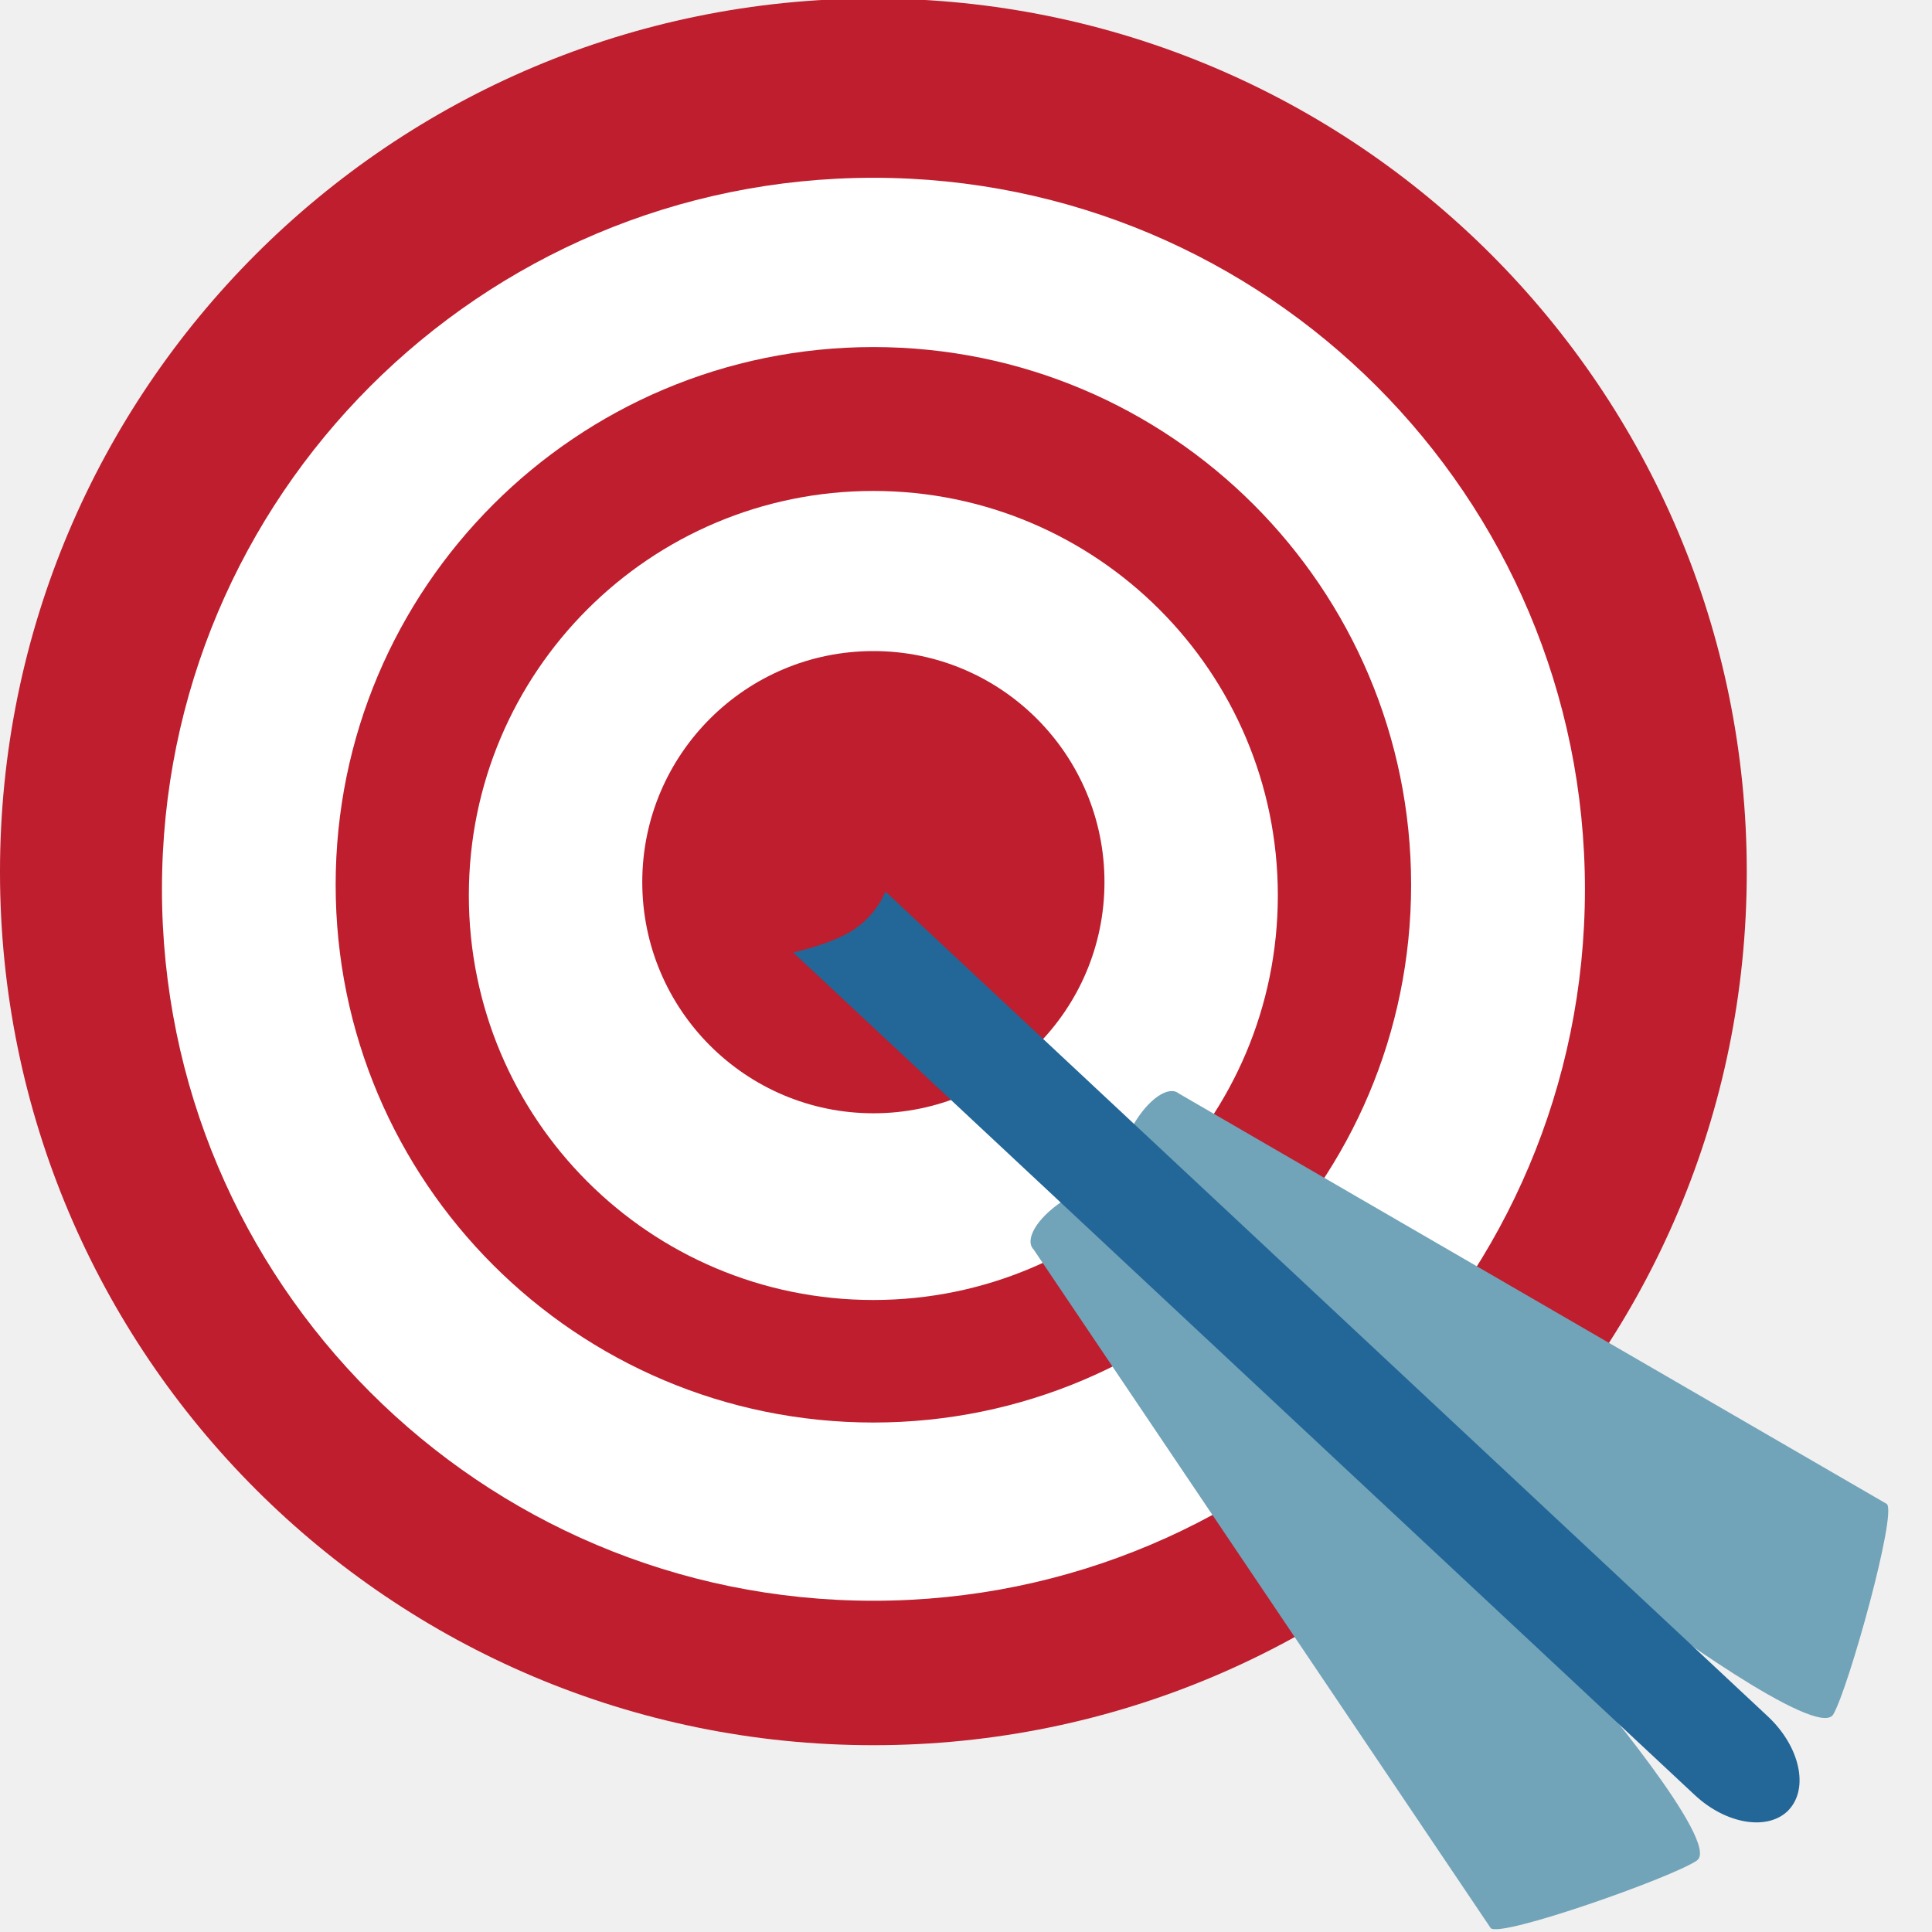
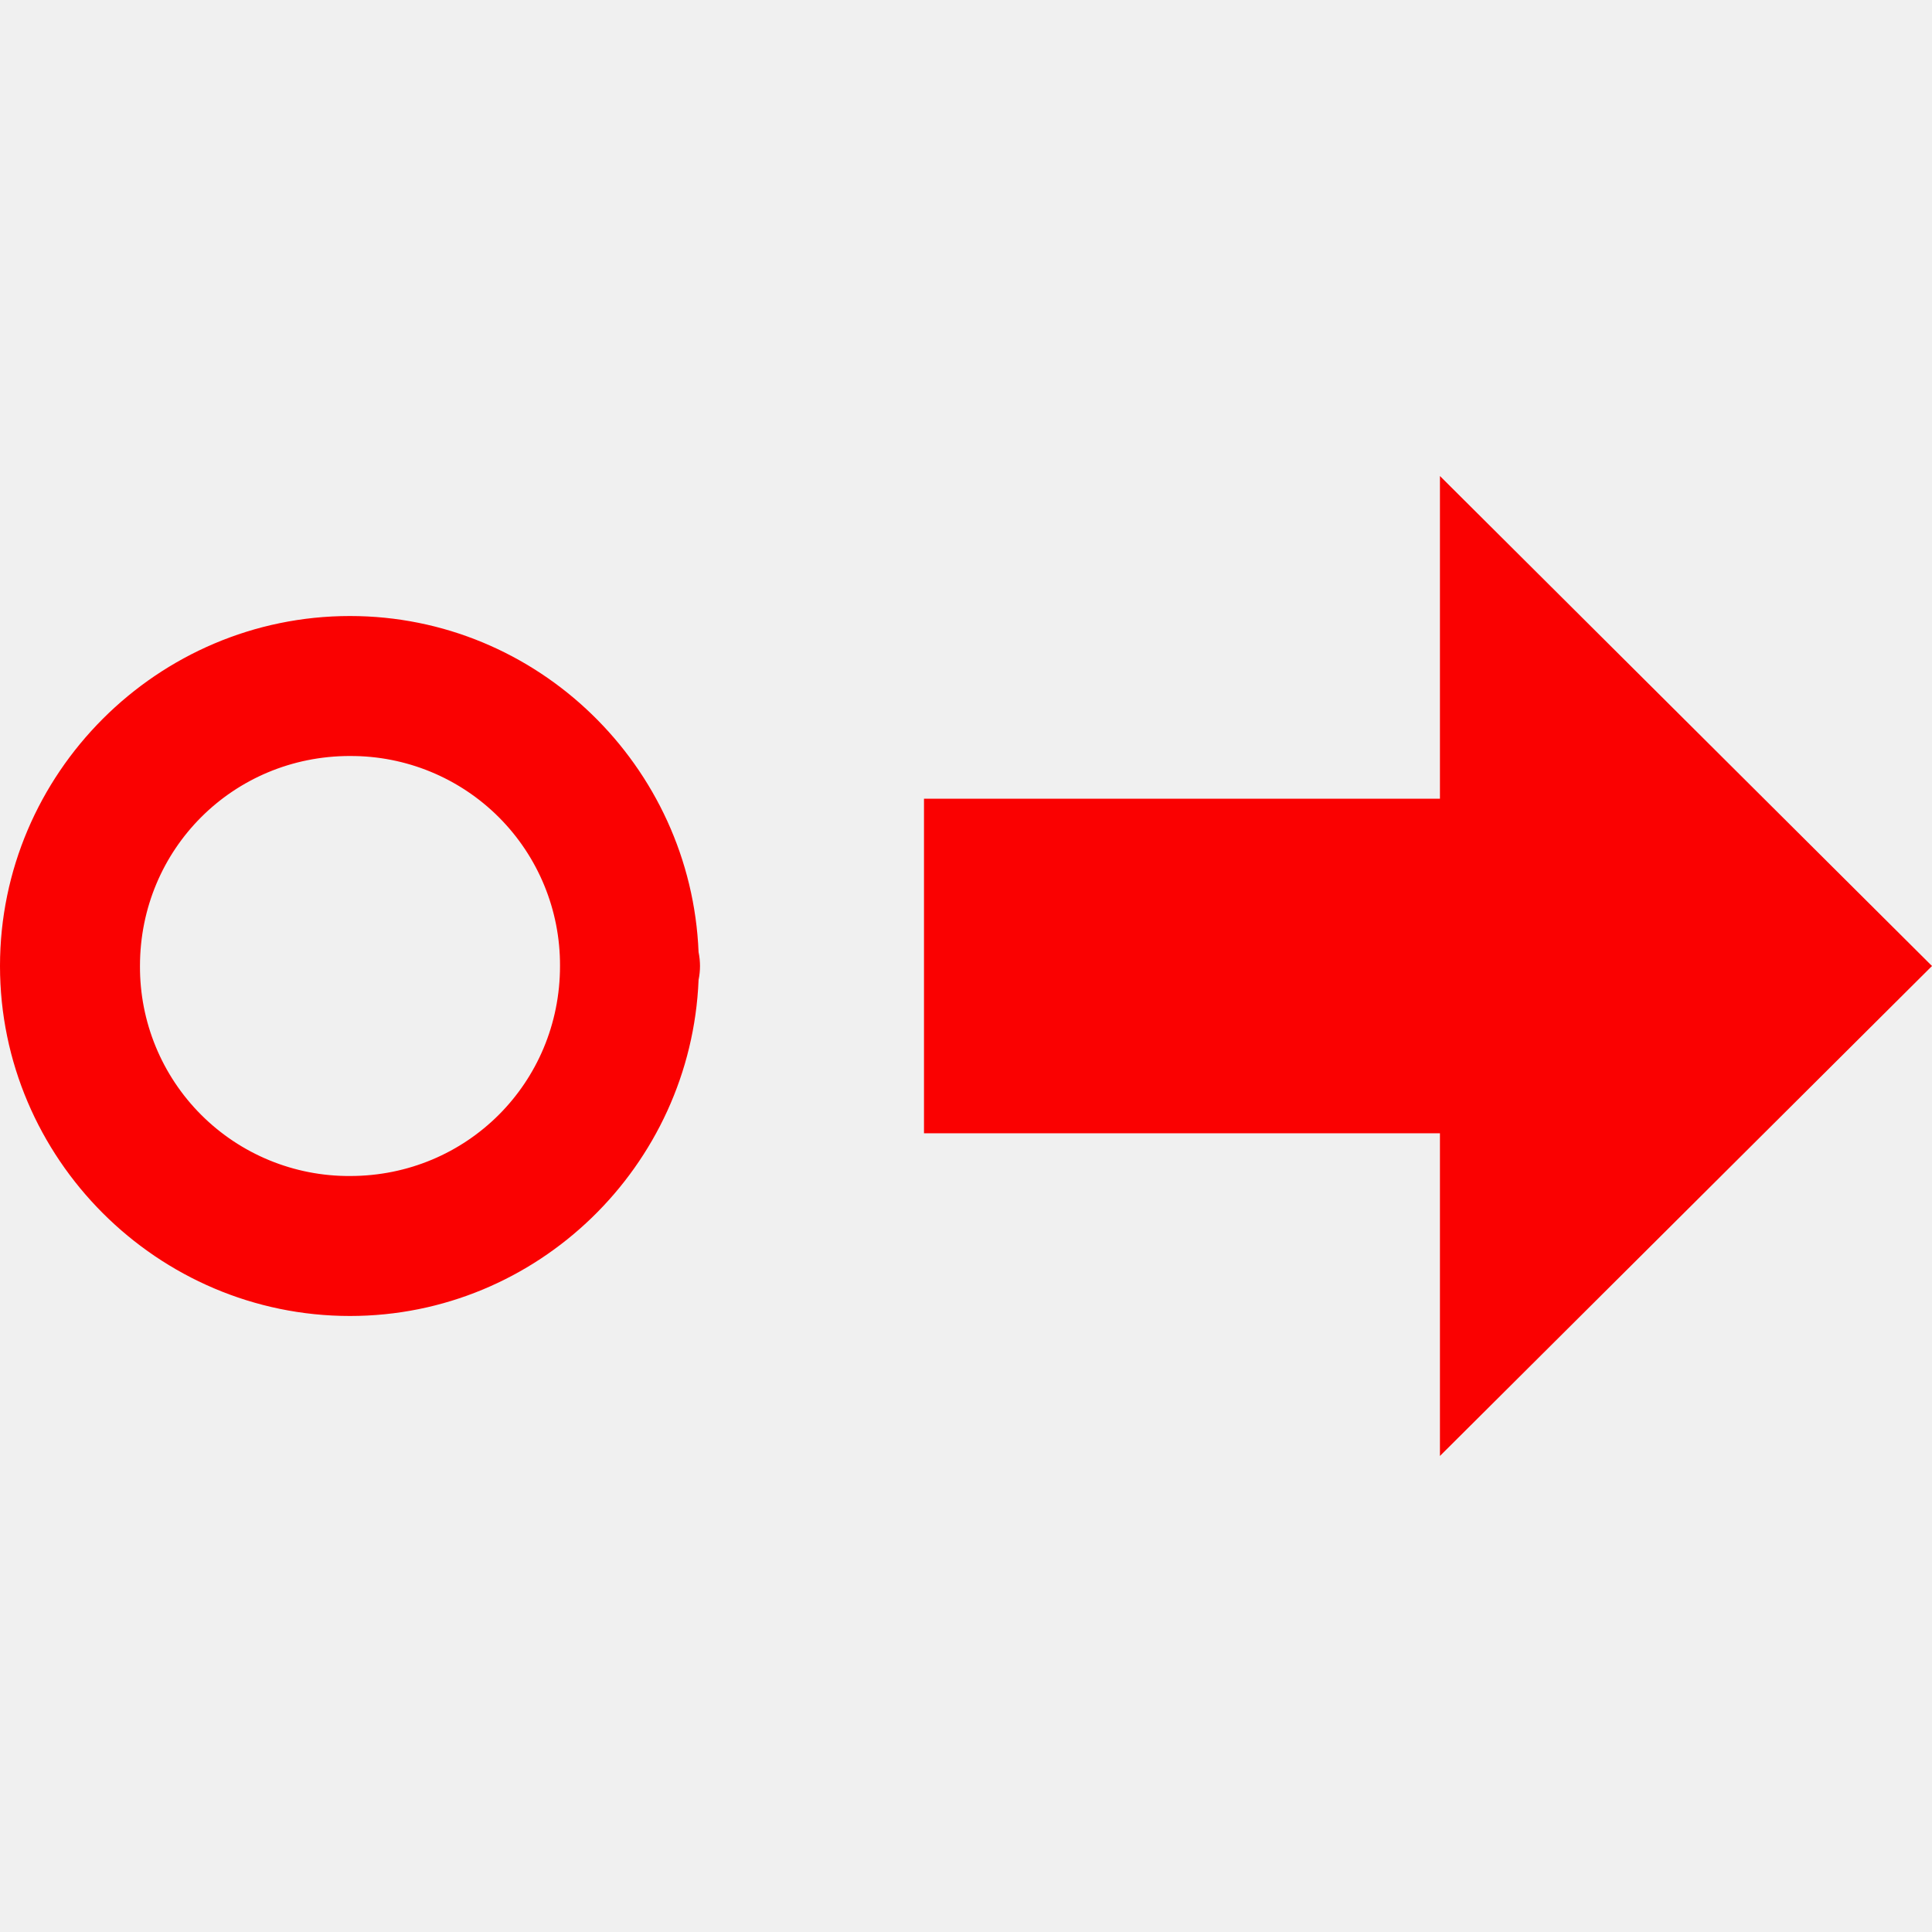
- <svg xmlns="http://www.w3.org/2000/svg" width="1em" height="1em" viewBox="0 0 64 64">
-   <path d="M0 0h64v64H0z" fill="none" />
-   <path fill="#be1e2d" d="M57.864 28.882c0 15.977-12.955 28.93-28.93 28.93C12.955 57.812 0 44.859 0 28.882C0 12.903 12.955-.05 28.934-.05c15.975 0 28.93 12.953 28.93 28.932" />
-   <circle cx="28.934" cy="29.458" r="23.569" fill="#fff" />
-   <circle cx="28.932" cy="29.31" r="17.813" fill="#be1e2d" />
-   <path fill="#fff" d="M42.33 29.661c0 7.405-6 13.403-13.399 13.403c-7.404 0-13.4-5.998-13.4-13.403c0-7.398 5.996-13.398 13.4-13.398c7.399 0 13.399 5.999 13.399 13.398" />
-   <path fill="#be1e2d" d="M36.587 29.22c0 4.229-3.426 7.659-7.653 7.659a7.66 7.66 0 0 1-7.658-7.659a7.653 7.653 0 0 1 7.658-7.652a7.65 7.65 0 0 1 7.653 7.652" />
-   <path fill="#71a3b9" d="M56.21 61.63c.837-.547-3.648-5.855-3.959-6.185l-16.04-14.951c-.31-.325-.191-1.257-1.026-.695c-.835.556-1.259 1.271-.943 1.594l15.14 22.478c.32.332 6.01-1.674 6.834-2.241M38.29 38.26l16 14.994c.347.291 5.945 4.408 6.441 3.535c.505-.864 2.122-6.681 1.771-6.969L39.054 36.226c-.341-.285-1.025.186-1.522 1.056c-.505.867.411.69.754.978" />
-   <path fill="#226798" d="M59.26 59.95c.668-.721.361-2.1-.697-3.091l-29.23-27.324a2.9 2.9 0 0 1-1.426 1.471c-.479.232-.983.378-1.499.518a.6.6 0 0 0-.13.032l29.86 27.904c1.052.984 2.453 1.203 3.124.49" />
+ <svg xmlns="http://www.w3.org/2000/svg" width="1em" height="1em" viewBox="0 0 100 100">
+   <path d="M0 0h100v100H0z" fill="none" />
+   <path fill="#fa0101" d="M74.531 24.638V41.34H47.826v17.318h26.705v16.703L100 50Zm-56.416 7.247C8.153 31.885 0 40.038 0 50s8.153 18.115 18.115 18.115c9.714 0 17.651-7.768 18.043-17.39v-.004a3.6 3.6 0 0 0 .074-.721a3.6 3.6 0 0 0-.074-.72c-.39-9.625-8.327-17.395-18.043-17.395m0 7.246A10.816 10.816 0 0 1 28.986 50c0 6.046-4.825 10.87-10.87 10.87A10.814 10.814 0 0 1 7.245 50c0-6.046 4.823-10.87 10.87-10.87" color="#fa0101" />
</svg>
